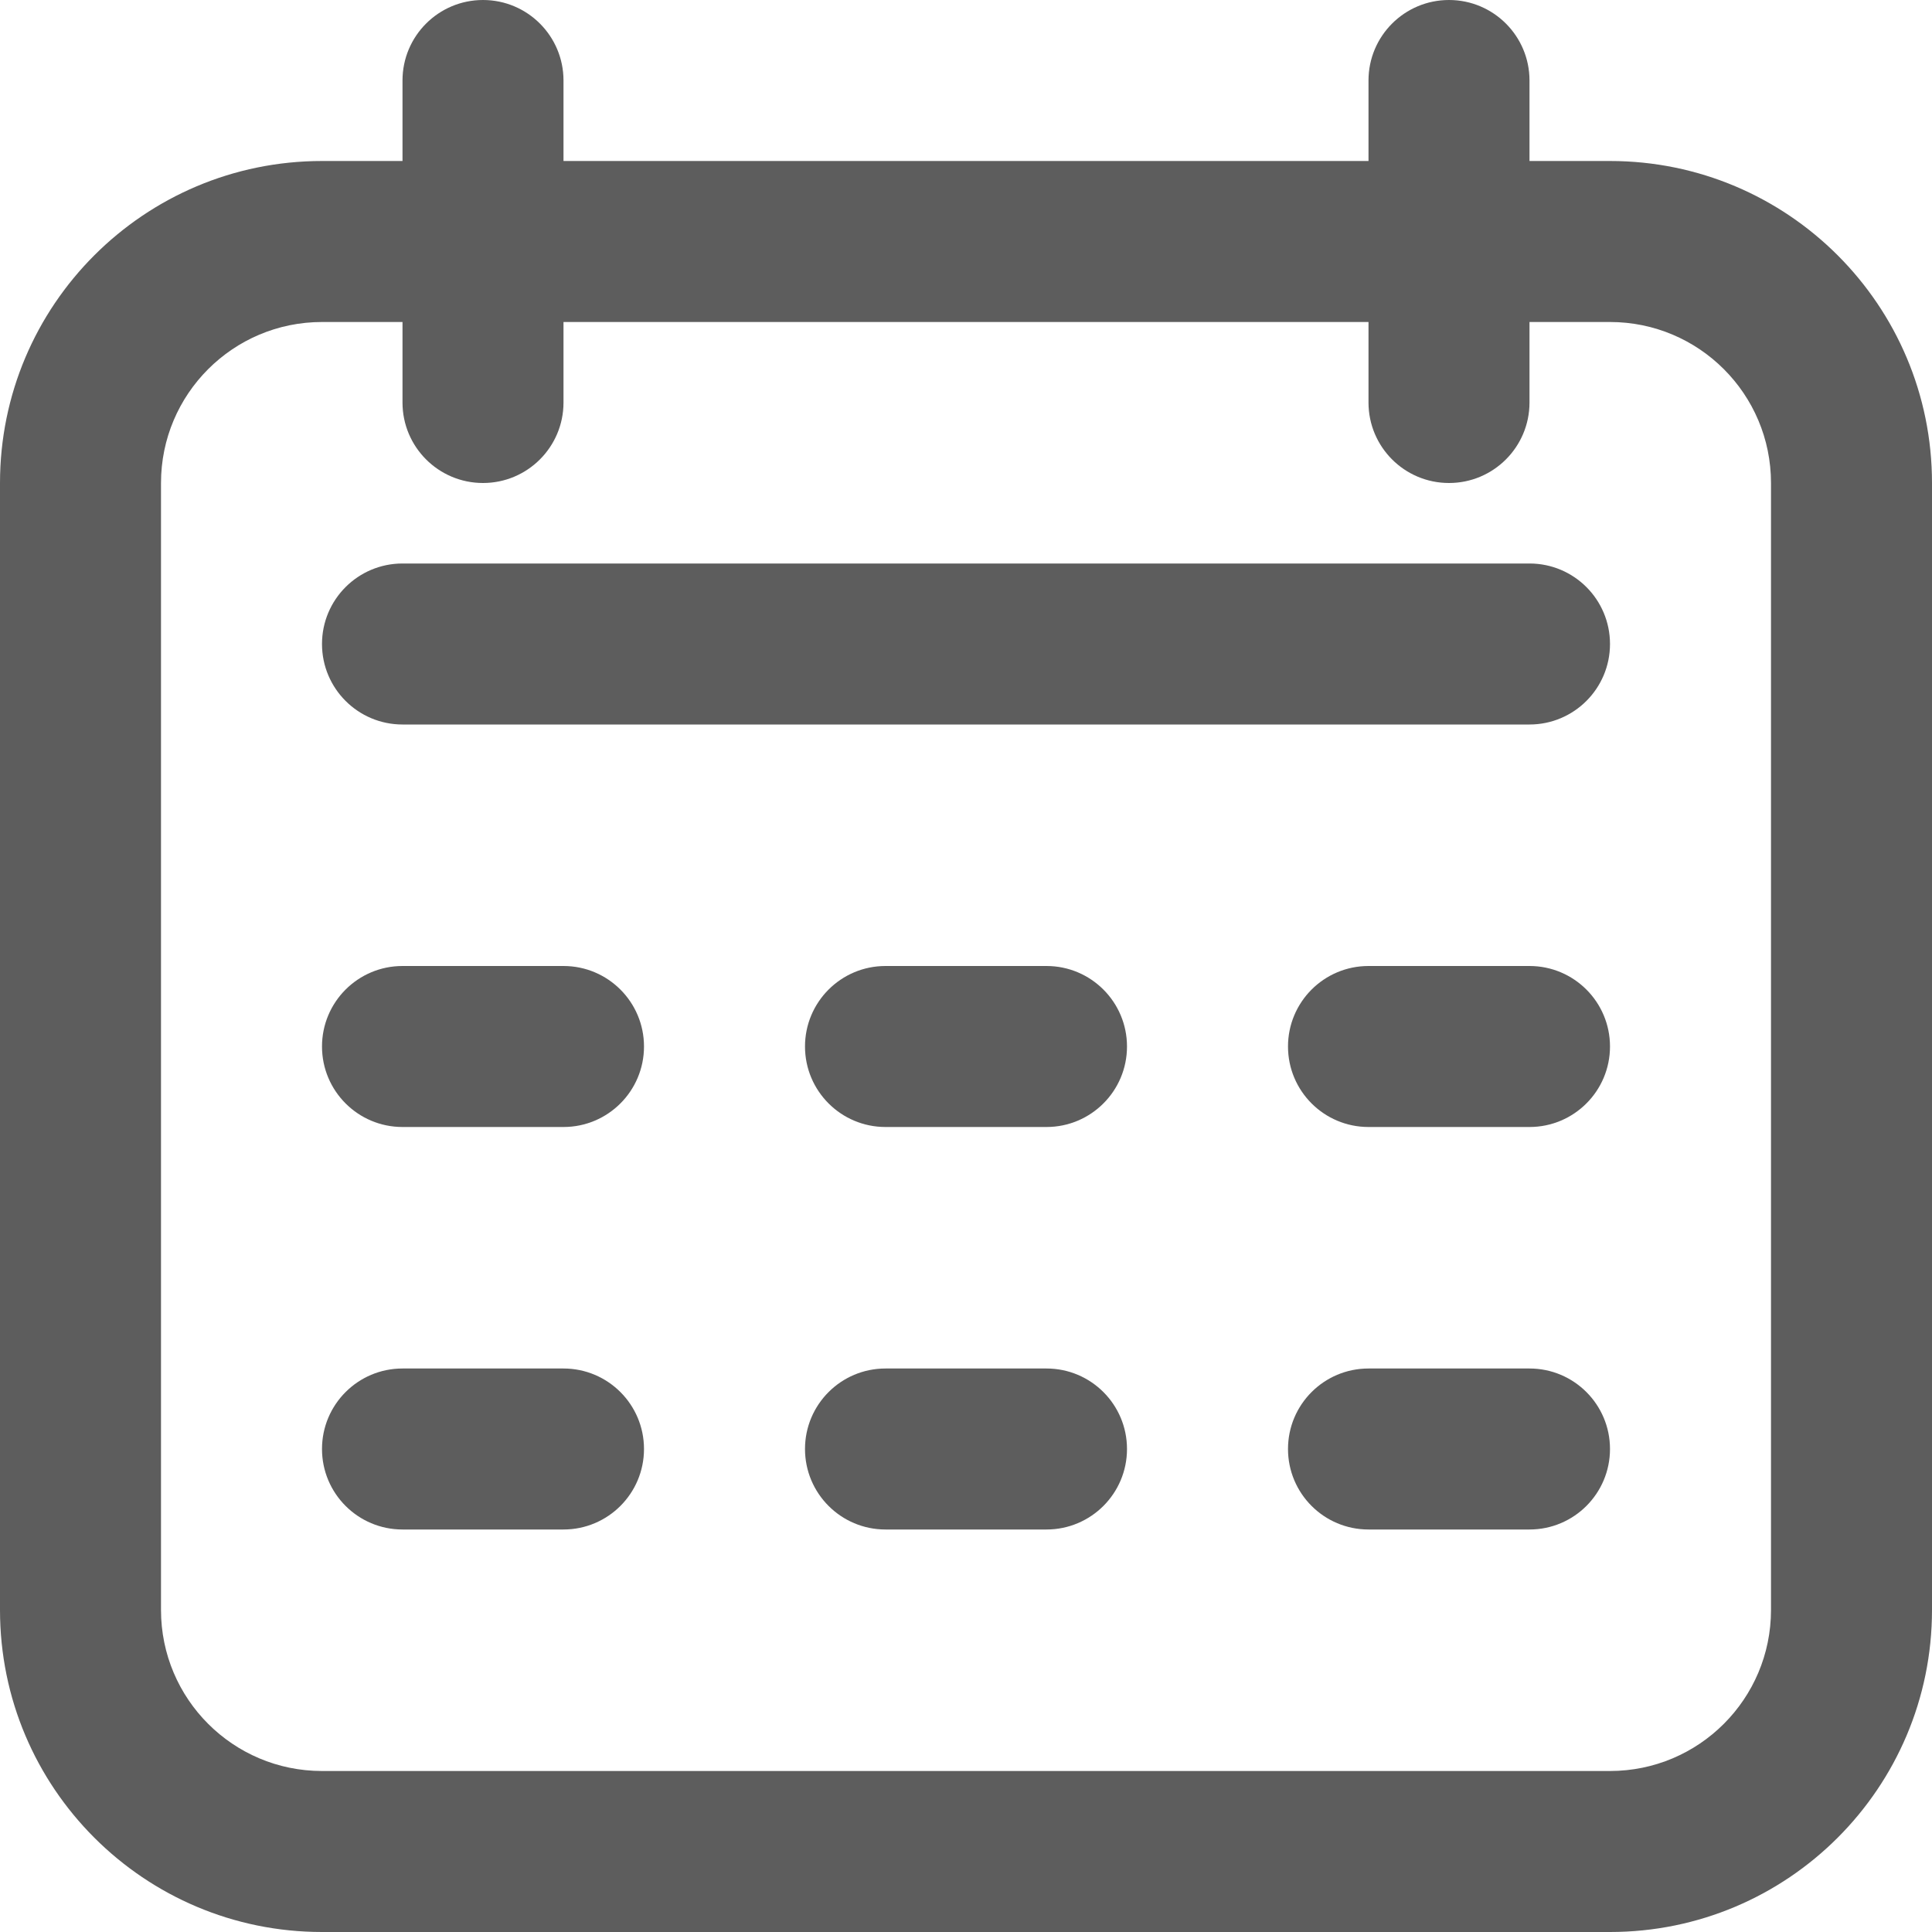
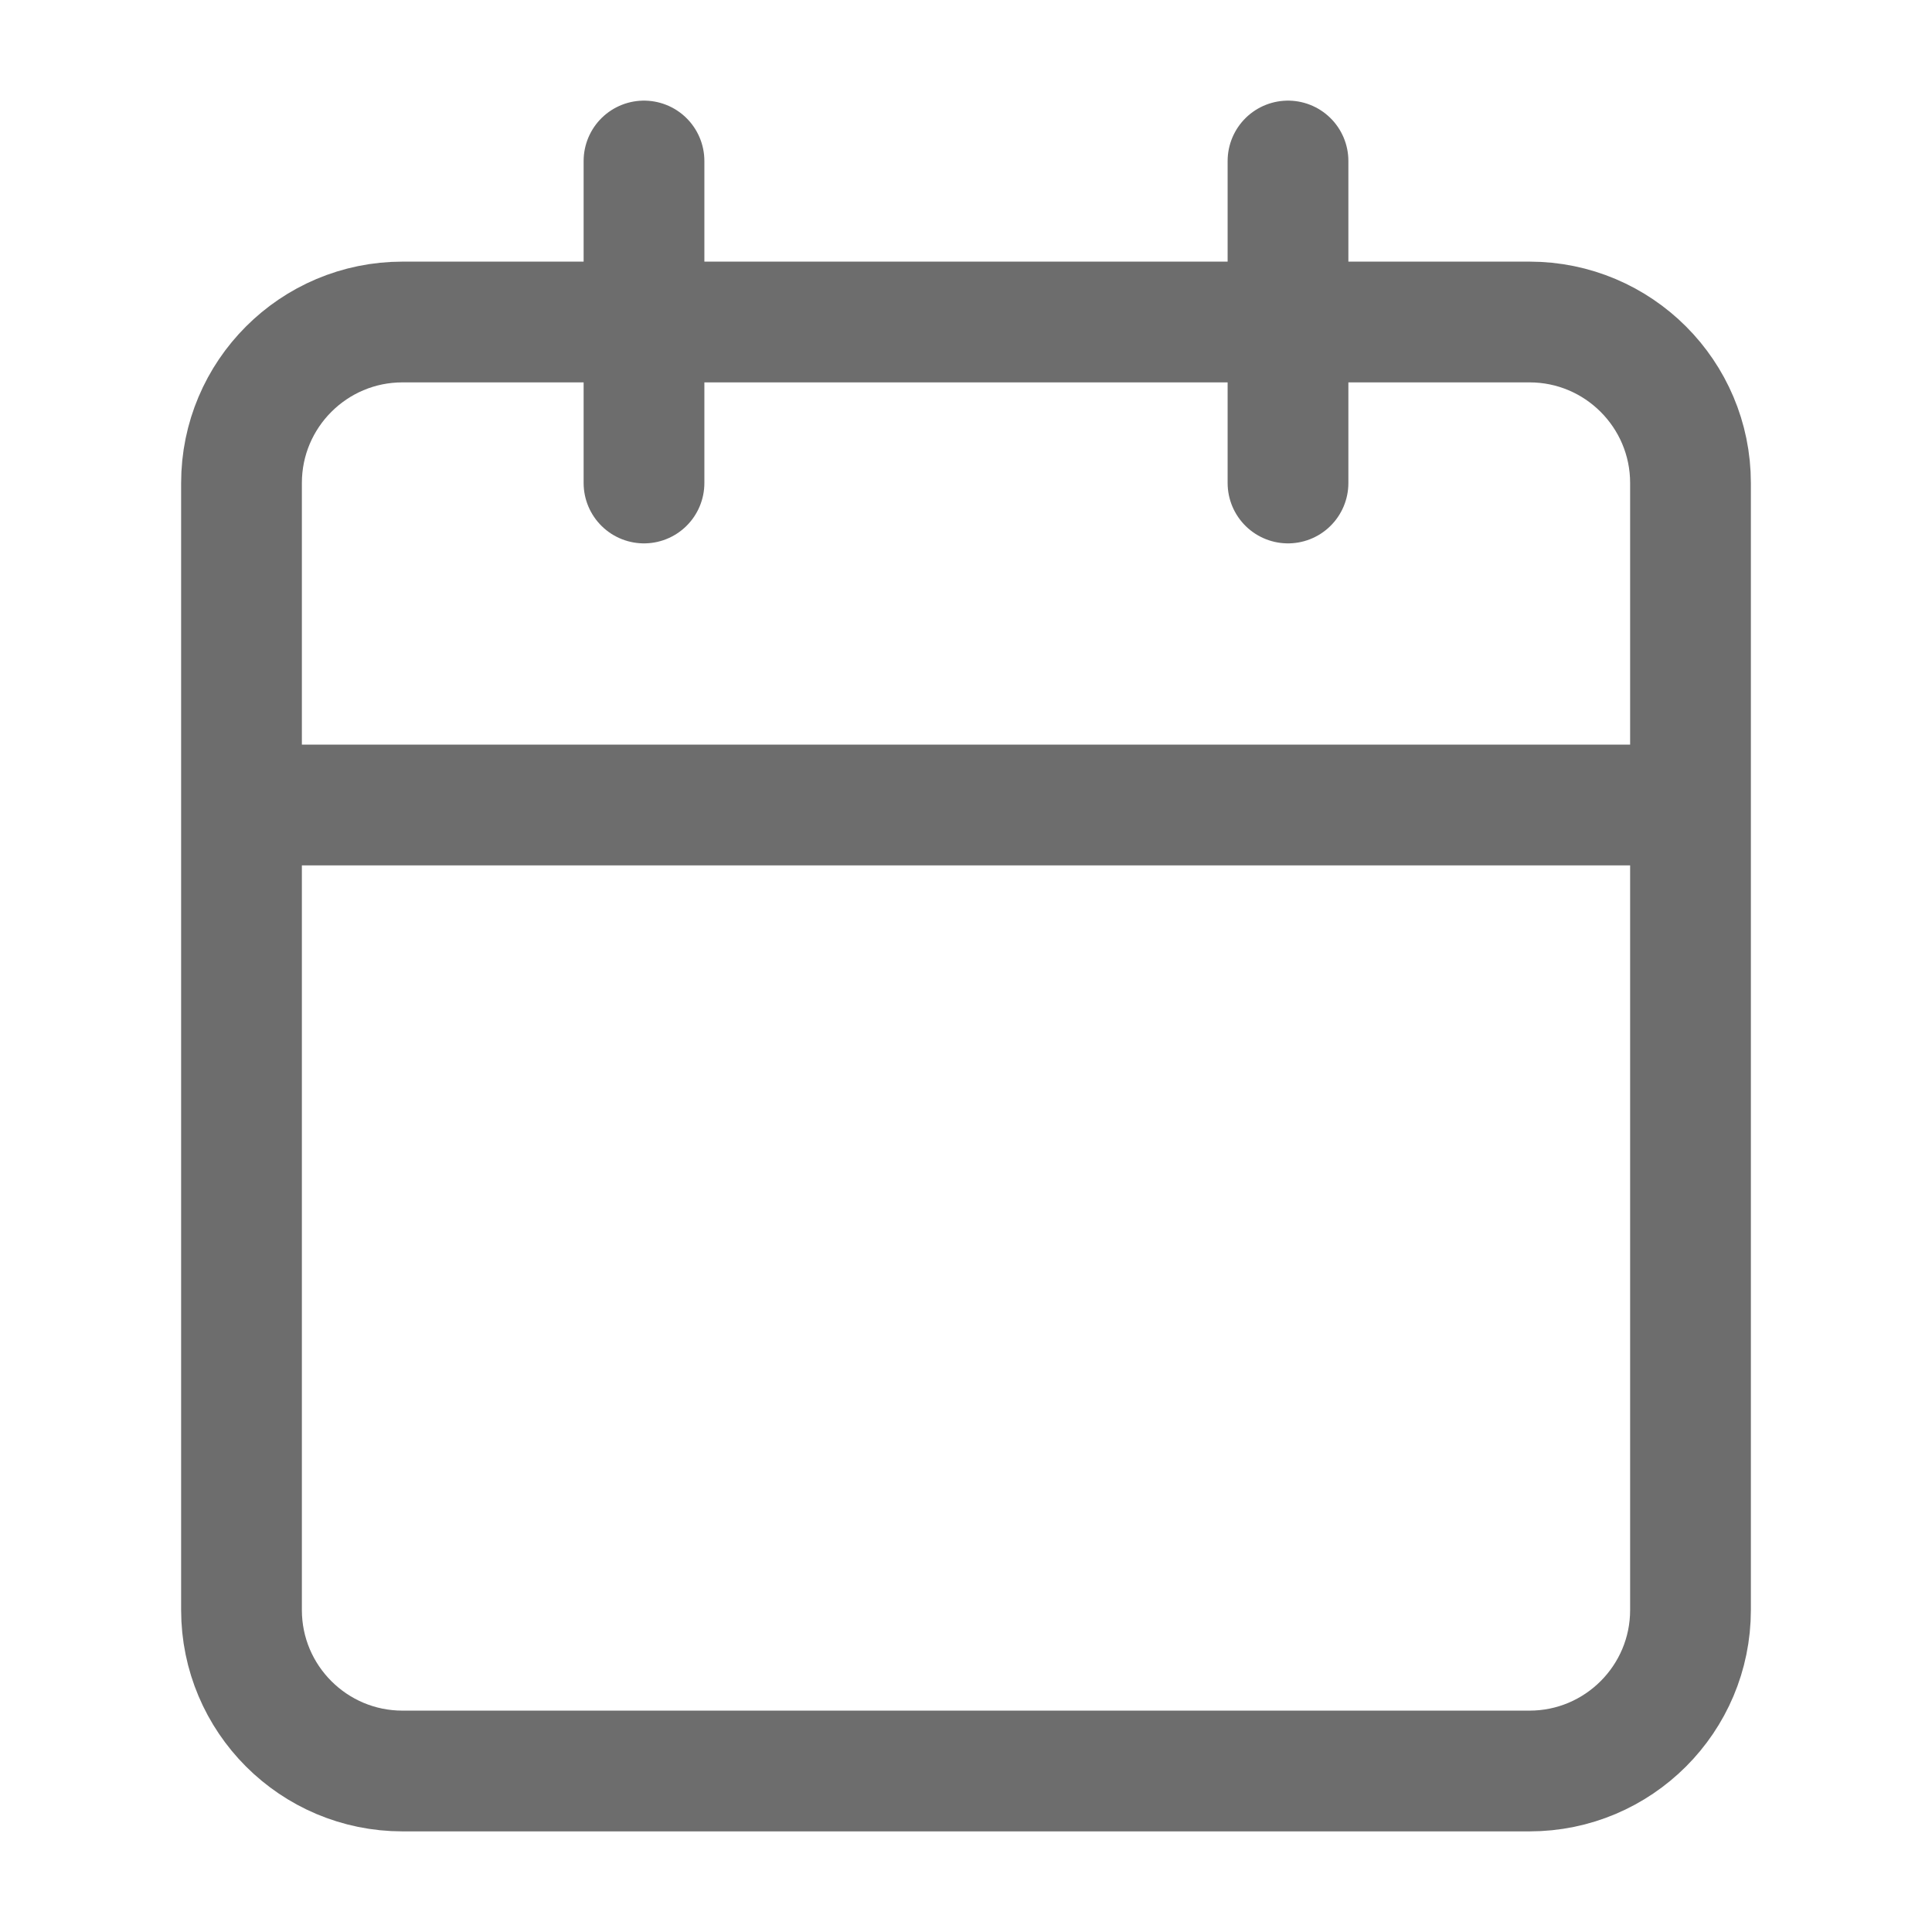
- <svg xmlns="http://www.w3.org/2000/svg" viewBox="0 0 24 24">
-   <path d="M20 2h-1V1a1 1 0 0 0-2 0v1H7V1a1 1 0 0 0-2 0v1H4a4 4 0 0 0-4 4v14a4 4 0 0 0 4 4h16a4 4 0 0 0 4-4V6a4 4 0 0 0-4-4Zm2 18a2 2 0 0 1-2 2H4a2 2 0 0 1-2-2V6a2 2 0 0 1 2-2h1v1a1 1 0 0 0 2 0V4h10v1a1 1 0 0 0 2 0V4h1a2 2 0 0 1 2 2Z" fill="#5d5d5d" class="fill-232323" />
-   <path d="M19 7H5a1 1 0 0 0 0 2h14a1 1 0 0 0 0-2ZM7 12H5a1 1 0 0 0 0 2h2a1 1 0 0 0 0-2ZM7 17H5a1 1 0 0 0 0 2h2a1 1 0 0 0 0-2ZM13 12h-2a1 1 0 0 0 0 2h2a1 1 0 0 0 0-2ZM13 17h-2a1 1 0 0 0 0 2h2a1 1 0 0 0 0-2ZM19 12h-2a1 1 0 0 0 0 2h2a1 1 0 0 0 0-2ZM19 17h-2a1 1 0 0 0 0 2h2a1 1 0 0 0 0-2Z" fill="#5d5d5d" class="fill-232323" />
+ <svg xmlns="http://www.w3.org/2000/svg" width="12" height="12" viewBox="0 0 12 12" fill="none">
+   <path d="M8 1V3M4 1V3M1.5 5H10.5M2.5 2H9.5C10.052 2 10.5 2.448 10.5 3V10C10.5 10.552 10.052 11 9.5 11H2.5C1.948 11 1.5 10.552 1.5 10V3C1.5 2.448 1.948 2 2.5 2Z" stroke="#6D6D6D" stroke-width="0.75" stroke-linecap="round" stroke-linejoin="round" />
</svg>
